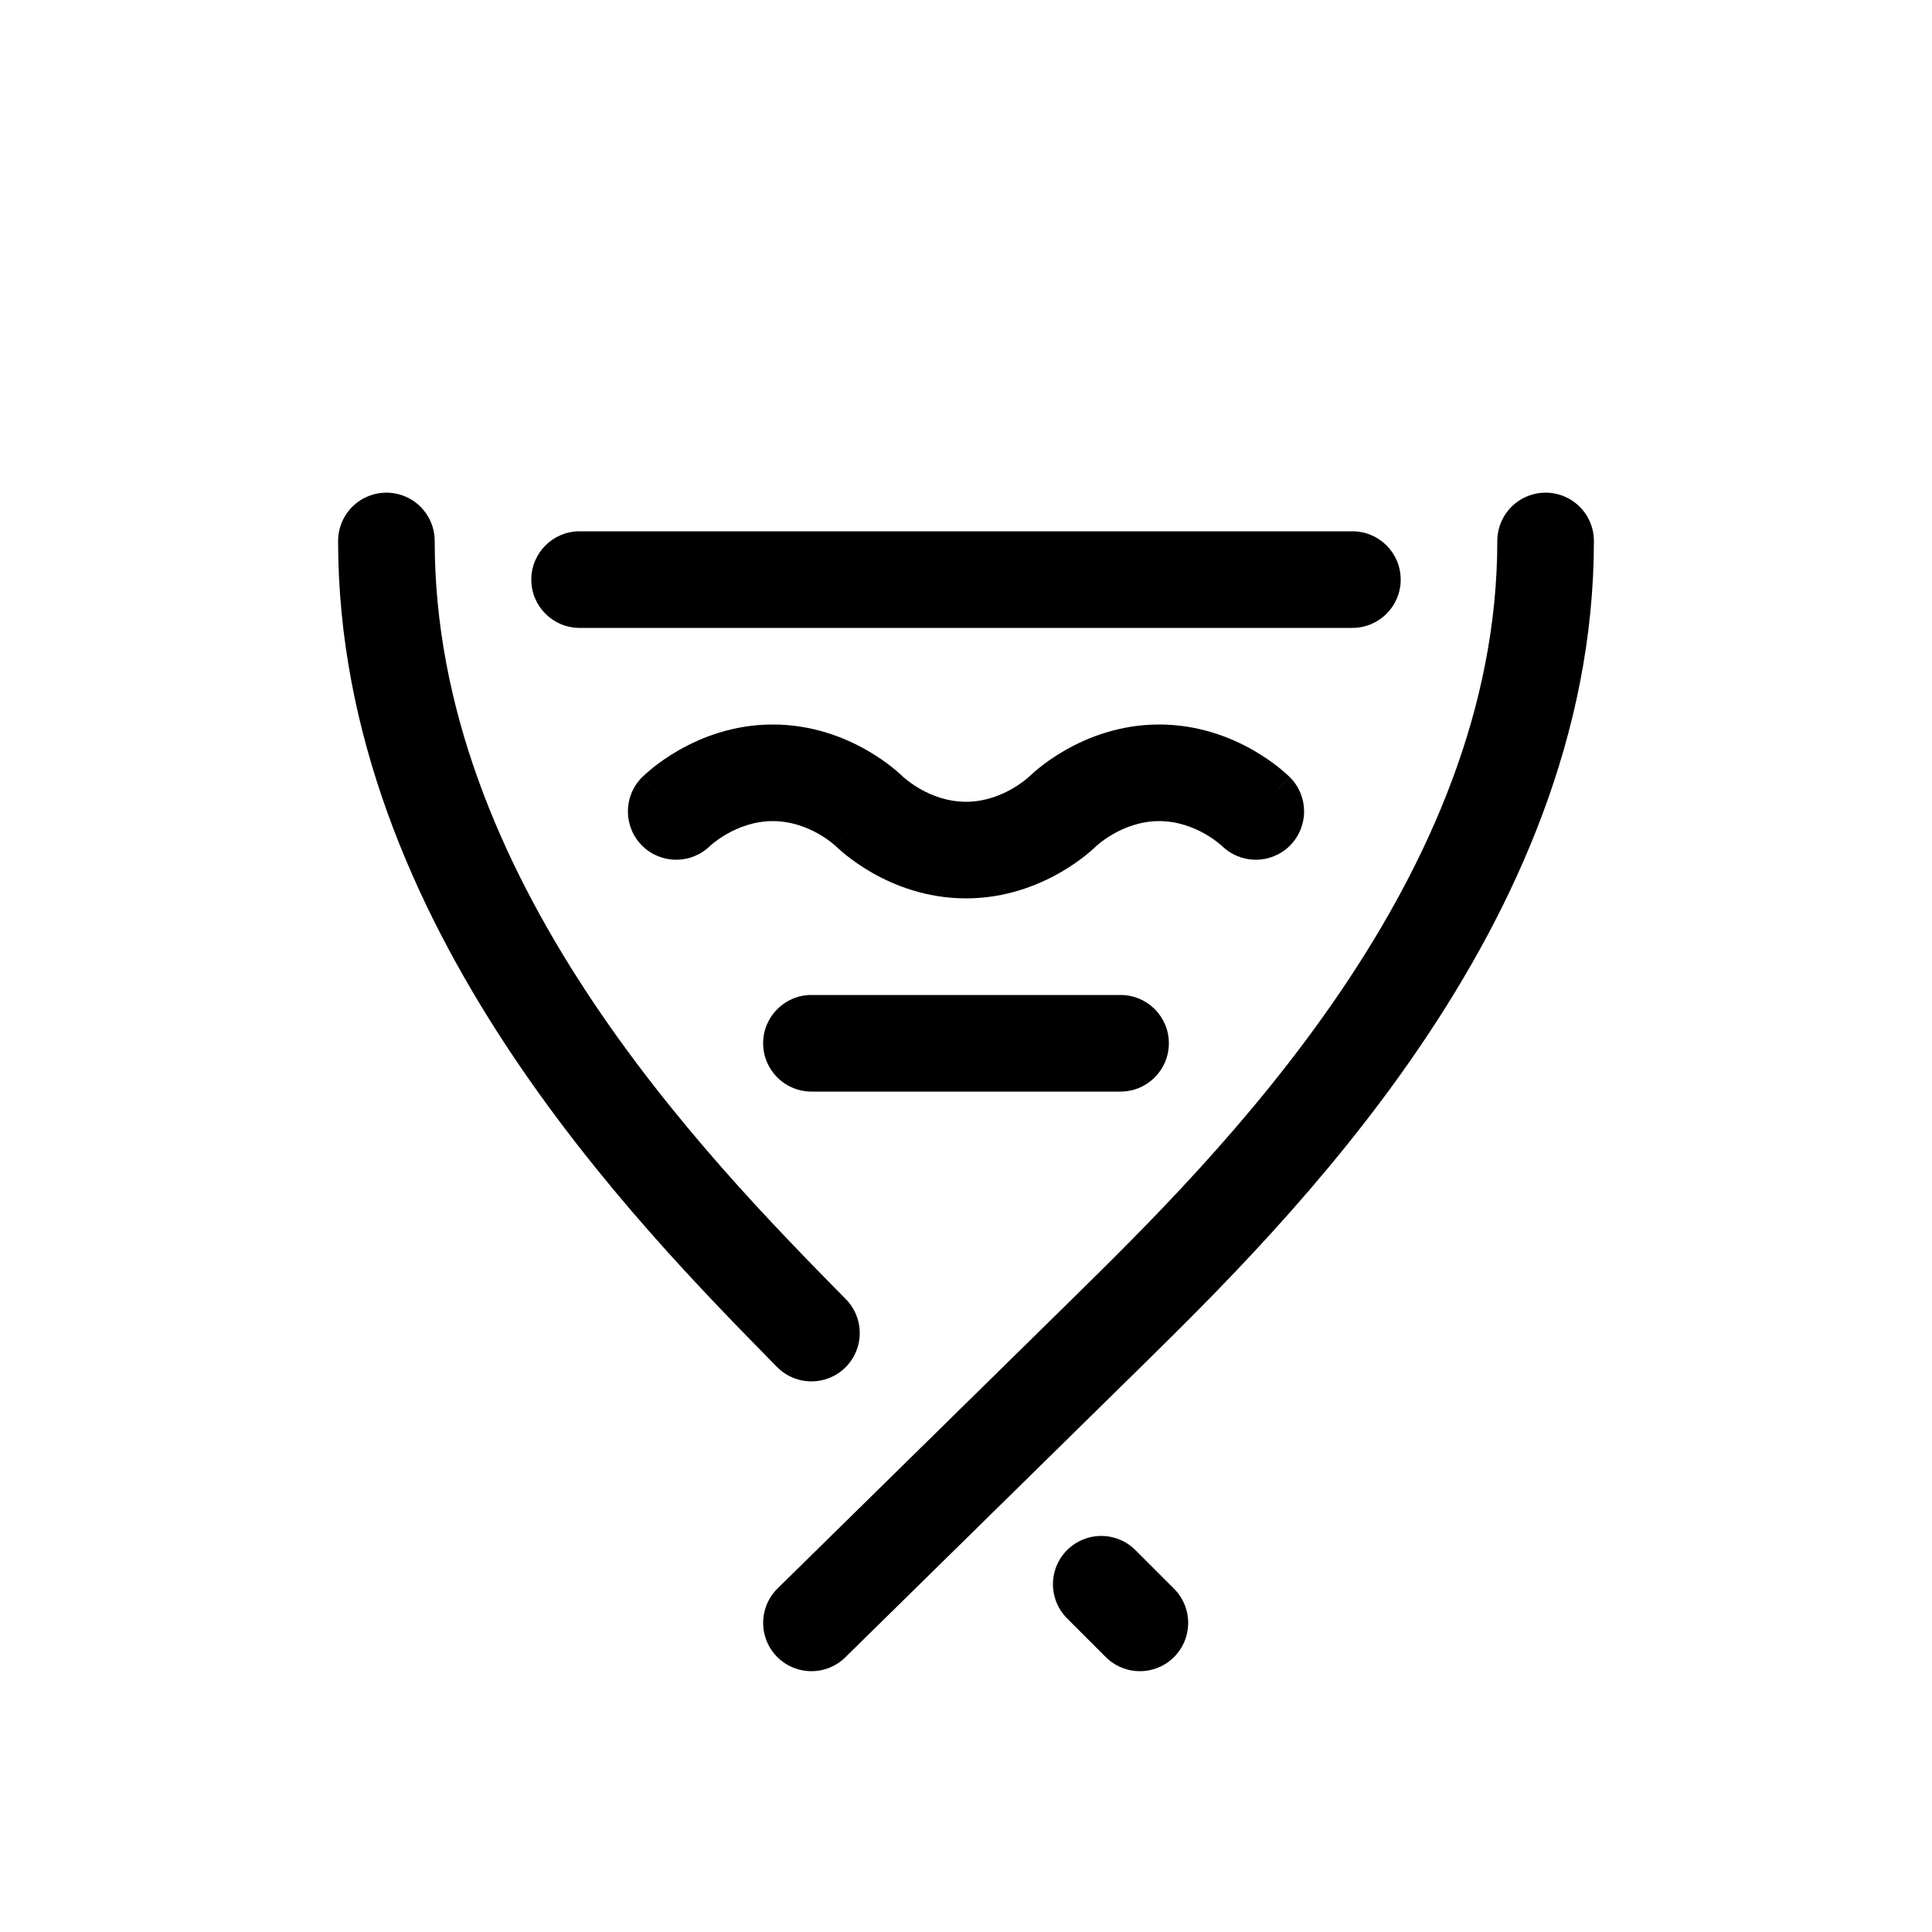
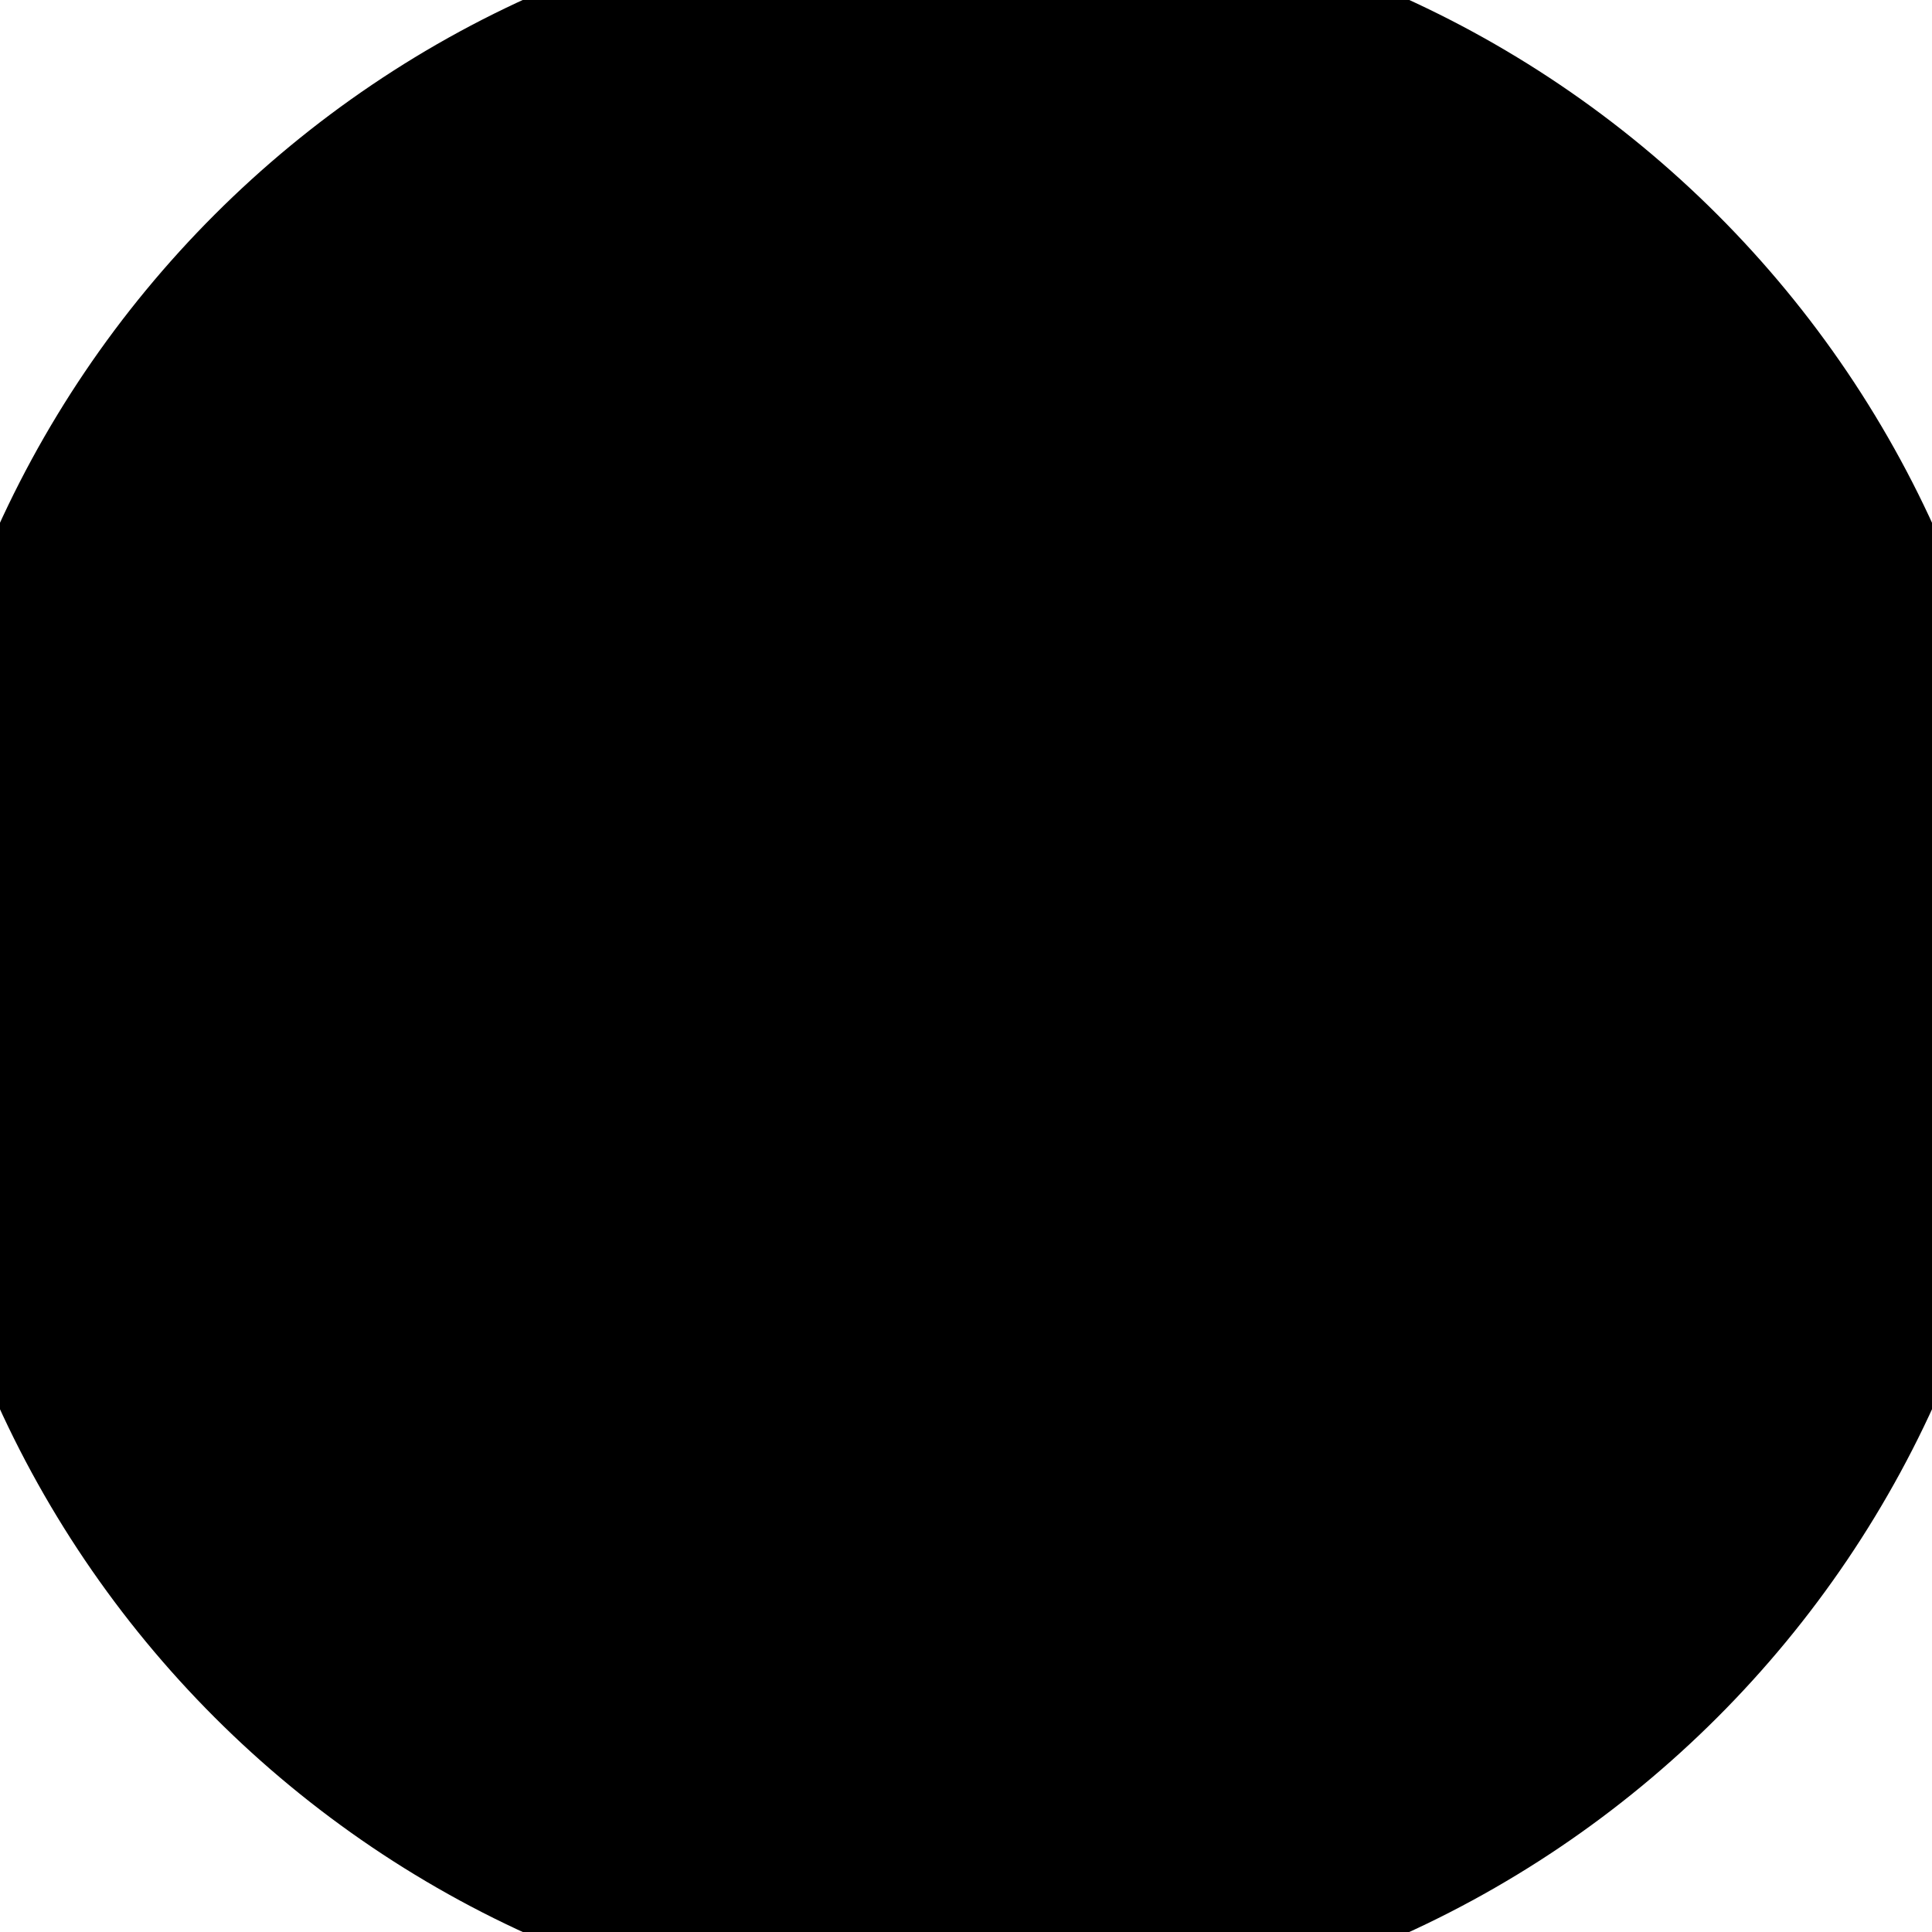
<svg xmlns="http://www.w3.org/2000/svg" viewBox="0 0 100 100">
-   <path fill="none" stroke="currentColor" stroke-linecap="round" stroke-width="5" d="M20 28c0 18.636 14.667 33.545 22 41" />
-   <path fill="none" stroke="currentColor" stroke-linecap="round" stroke-linejoin="round" stroke-width="5" d="M57 82l2 2" />
-   <path fill="none" stroke="currentColor" stroke-linecap="round" stroke-width="5" d="M80 28c0 18.667-15.2 33.6-22.8 41.067L42 84" />
-   <path d="M30 27.5a2.5 2.5 0 000 5v-5zm40 5a2.5 2.5 0 000-5v5zm-36.768 7.732a2.5 2.5 0 003.536 3.536l-3.536-3.536zm30 3.536a2.5 2.5 0 003.536-3.536l-3.536 3.536zM42 51.5a2.5 2.5 0 000 5v-5zm16 5a2.5 2.5 0 000-5v5zm-28-24h40v-5H30v5zm5 9.5c1.768 1.768 1.767 1.768 1.767 1.769l-.002.001-.002.003a.153.153 0 01-.01.01l-.006.005.02-.019a5.46 5.46 0 01.848-.599c.623-.355 1.444-.67 2.385-.67v-5c-2.06 0-3.738.685-4.865 1.33-.57.325-1.02.652-1.337.905a8.41 8.41 0 00-.554.485l-.006.007a.075.075 0 01-.004.004c-.001 0-.002.001 1.766 1.769zm5 .5c.94 0 1.762.315 2.385.67a5.46 5.46 0 01.848.6l.02.018-.005-.005a.176.176 0 01-.007-.006l-.004-.004-.002-.003-.002-.001L45 42c1.768-1.768 1.767-1.768 1.766-1.77l-.004-.003a.395.395 0 00-.021-.021 4.107 4.107 0 00-.157-.147 8.41 8.41 0 00-.382-.324c-.317-.253-.768-.58-1.337-.906C43.738 38.185 42.06 37.5 40 37.5v5zm5-.5c-1.768 1.768-1.767 1.768-1.766 1.77l.004.003a.395.395 0 00.021.021 4.107 4.107 0 00.157.147c.095.085.222.196.382.324.317.253.768.58 1.337.906C46.262 45.815 47.94 46.5 50 46.5v-5c-.94 0-1.762-.315-2.385-.67a5.46 5.46 0 01-.848-.6 1.026 1.026 0 01-.008-.007l.004.004.002.003.002.001L45 42zm5 4.5c2.06 0 3.738-.685 4.865-1.33.57-.325 1.02-.652 1.337-.905a8.41 8.41 0 00.554-.485l.006-.007a.075.075 0 01.004-.004c.001 0 .002-.001-1.766-1.769s-1.767-1.768-1.767-1.769l.002-.001.002-.003a.153.153 0 01.01-.01l.006-.005-.02.019a5.46 5.46 0 01-.848.599c-.623.355-1.444.67-2.385.67v5zm5-4.5c1.768 1.768 1.767 1.768 1.767 1.769l-.002.001-.002.003a.153.153 0 01-.01.01l-.006.005.02-.019a5.46 5.46 0 01.848-.599c.623-.355 1.444-.67 2.385-.67v-5c-2.06 0-3.738.685-4.865 1.33-.57.325-1.02.652-1.337.905a8.41 8.41 0 00-.554.485l-.006.007a.075.075 0 01-.004.004c-.001 0-.002.001 1.766 1.769zm5 .5c.94 0 1.762.315 2.385.67a5.46 5.46 0 01.848.6l.02.018-.005-.005a.176.176 0 01-.007-.006l-.004-.004-.002-.003-.002-.001L65 42c1.768-1.768 1.767-1.768 1.766-1.77a.075.075 0 01-.004-.003l-.006-.007a1.134 1.134 0 00-.055-.053 8.41 8.41 0 00-.499-.432c-.317-.253-.768-.58-1.337-.906C63.738 38.185 62.06 37.5 60 37.5v5zm-18 14h16v-5H42v5z" />
+   <circle class="category" cx="50" cy="50" r="55" />
+   <path class="category" d="M20 28c0 18.636 14.667 33.545 22 41" />
+   <path class="category" d="M57 82l2 2" />
+   <path class="category" d="M80 28c0 18.667-15.2 33.6-22.8 41.067L42 84" />
+   <path class="category" d="M30 27.5a2.5 2.5 0 000 5v-5zm40 5a2.5 2.5 0 000-5v5zm-36.768 7.732a2.5 2.5 0 003.536 3.536l-3.536-3.536zm30 3.536a2.5 2.5 0 003.536-3.536l-3.536 3.536zM42 51.5a2.5 2.5 0 000 5v-5zm16 5a2.5 2.5 0 000-5v5zm-28-24h40v-5H30v5zm5 9.5c1.768 1.768 1.767 1.768 1.767 1.769l-.002.001-.002.003a.153.153 0 01-.01.01l-.006.005.02-.019a5.46 5.46 0 01.848-.599c.623-.355 1.444-.67 2.385-.67v-5c-2.06 0-3.738.685-4.865 1.33-.57.325-1.02.652-1.337.905a8.41 8.41 0 00-.554.485l-.006.007a.075.075 0 01-.004.004c-.001 0-.002.001 1.766 1.769zm5 .5c.94 0 1.762.315 2.385.67a5.46 5.46 0 01.848.6l.02.018-.005-.005a.176.176 0 01-.007-.006l-.004-.004-.002-.003-.002-.001L45 42c1.768-1.768 1.767-1.768 1.766-1.77l-.004-.003a.395.395 0 00-.021-.021 4.107 4.107 0 00-.157-.147 8.41 8.41 0 00-.382-.324c-.317-.253-.768-.58-1.337-.906C43.738 38.185 42.06 37.5 40 37.5v5zm5-.5c-1.768 1.768-1.767 1.768-1.766 1.77l.004.003a.395.395 0 00.021.021 4.107 4.107 0 00.157.147c.095.085.222.196.382.324.317.253.768.58 1.337.906C46.262 45.815 47.94 46.5 50 46.5v-5c-.94 0-1.762-.315-2.385-.67a5.46 5.46 0 01-.848-.6 1.026 1.026 0 01-.008-.007l.004.004.002.003.002.001L45 42zm5 4.5c2.06 0 3.738-.685 4.865-1.33.57-.325 1.02-.652 1.337-.905a8.41 8.41 0 00.554-.485l.006-.007a.075.075 0 01.004-.004c.001 0 .002-.001-1.766-1.769s-1.767-1.768-1.767-1.769l.002-.001.002-.003a.153.153 0 01.01-.01l.006-.005-.02.019a5.46 5.46 0 01-.848.599c-.623.355-1.444.67-2.385.67v5zm5-4.5c1.768 1.768 1.767 1.768 1.767 1.769l-.002.001-.002.003a.153.153 0 01-.01.01l-.006.005.02-.019a5.46 5.46 0 01.848-.599c.623-.355 1.444-.67 2.385-.67v-5c-2.06 0-3.738.685-4.865 1.33-.57.325-1.02.652-1.337.905a8.41 8.41 0 00-.554.485l-.006.007a.075.075 0 01-.004.004c-.001 0-.002.001 1.766 1.769zm5 .5c.94 0 1.762.315 2.385.67a5.46 5.46 0 01.848.6l.02.018-.005-.005a.176.176 0 01-.007-.006l-.004-.004-.002-.003-.002-.001L65 42c1.768-1.768 1.767-1.768 1.766-1.77a.075.075 0 01-.004-.003l-.006-.007a1.134 1.134 0 00-.055-.053 8.41 8.41 0 00-.499-.432c-.317-.253-.768-.58-1.337-.906C63.738 38.185 62.06 37.5 60 37.5v5zm-18 14h16v-5H42v5z" />
</svg>
